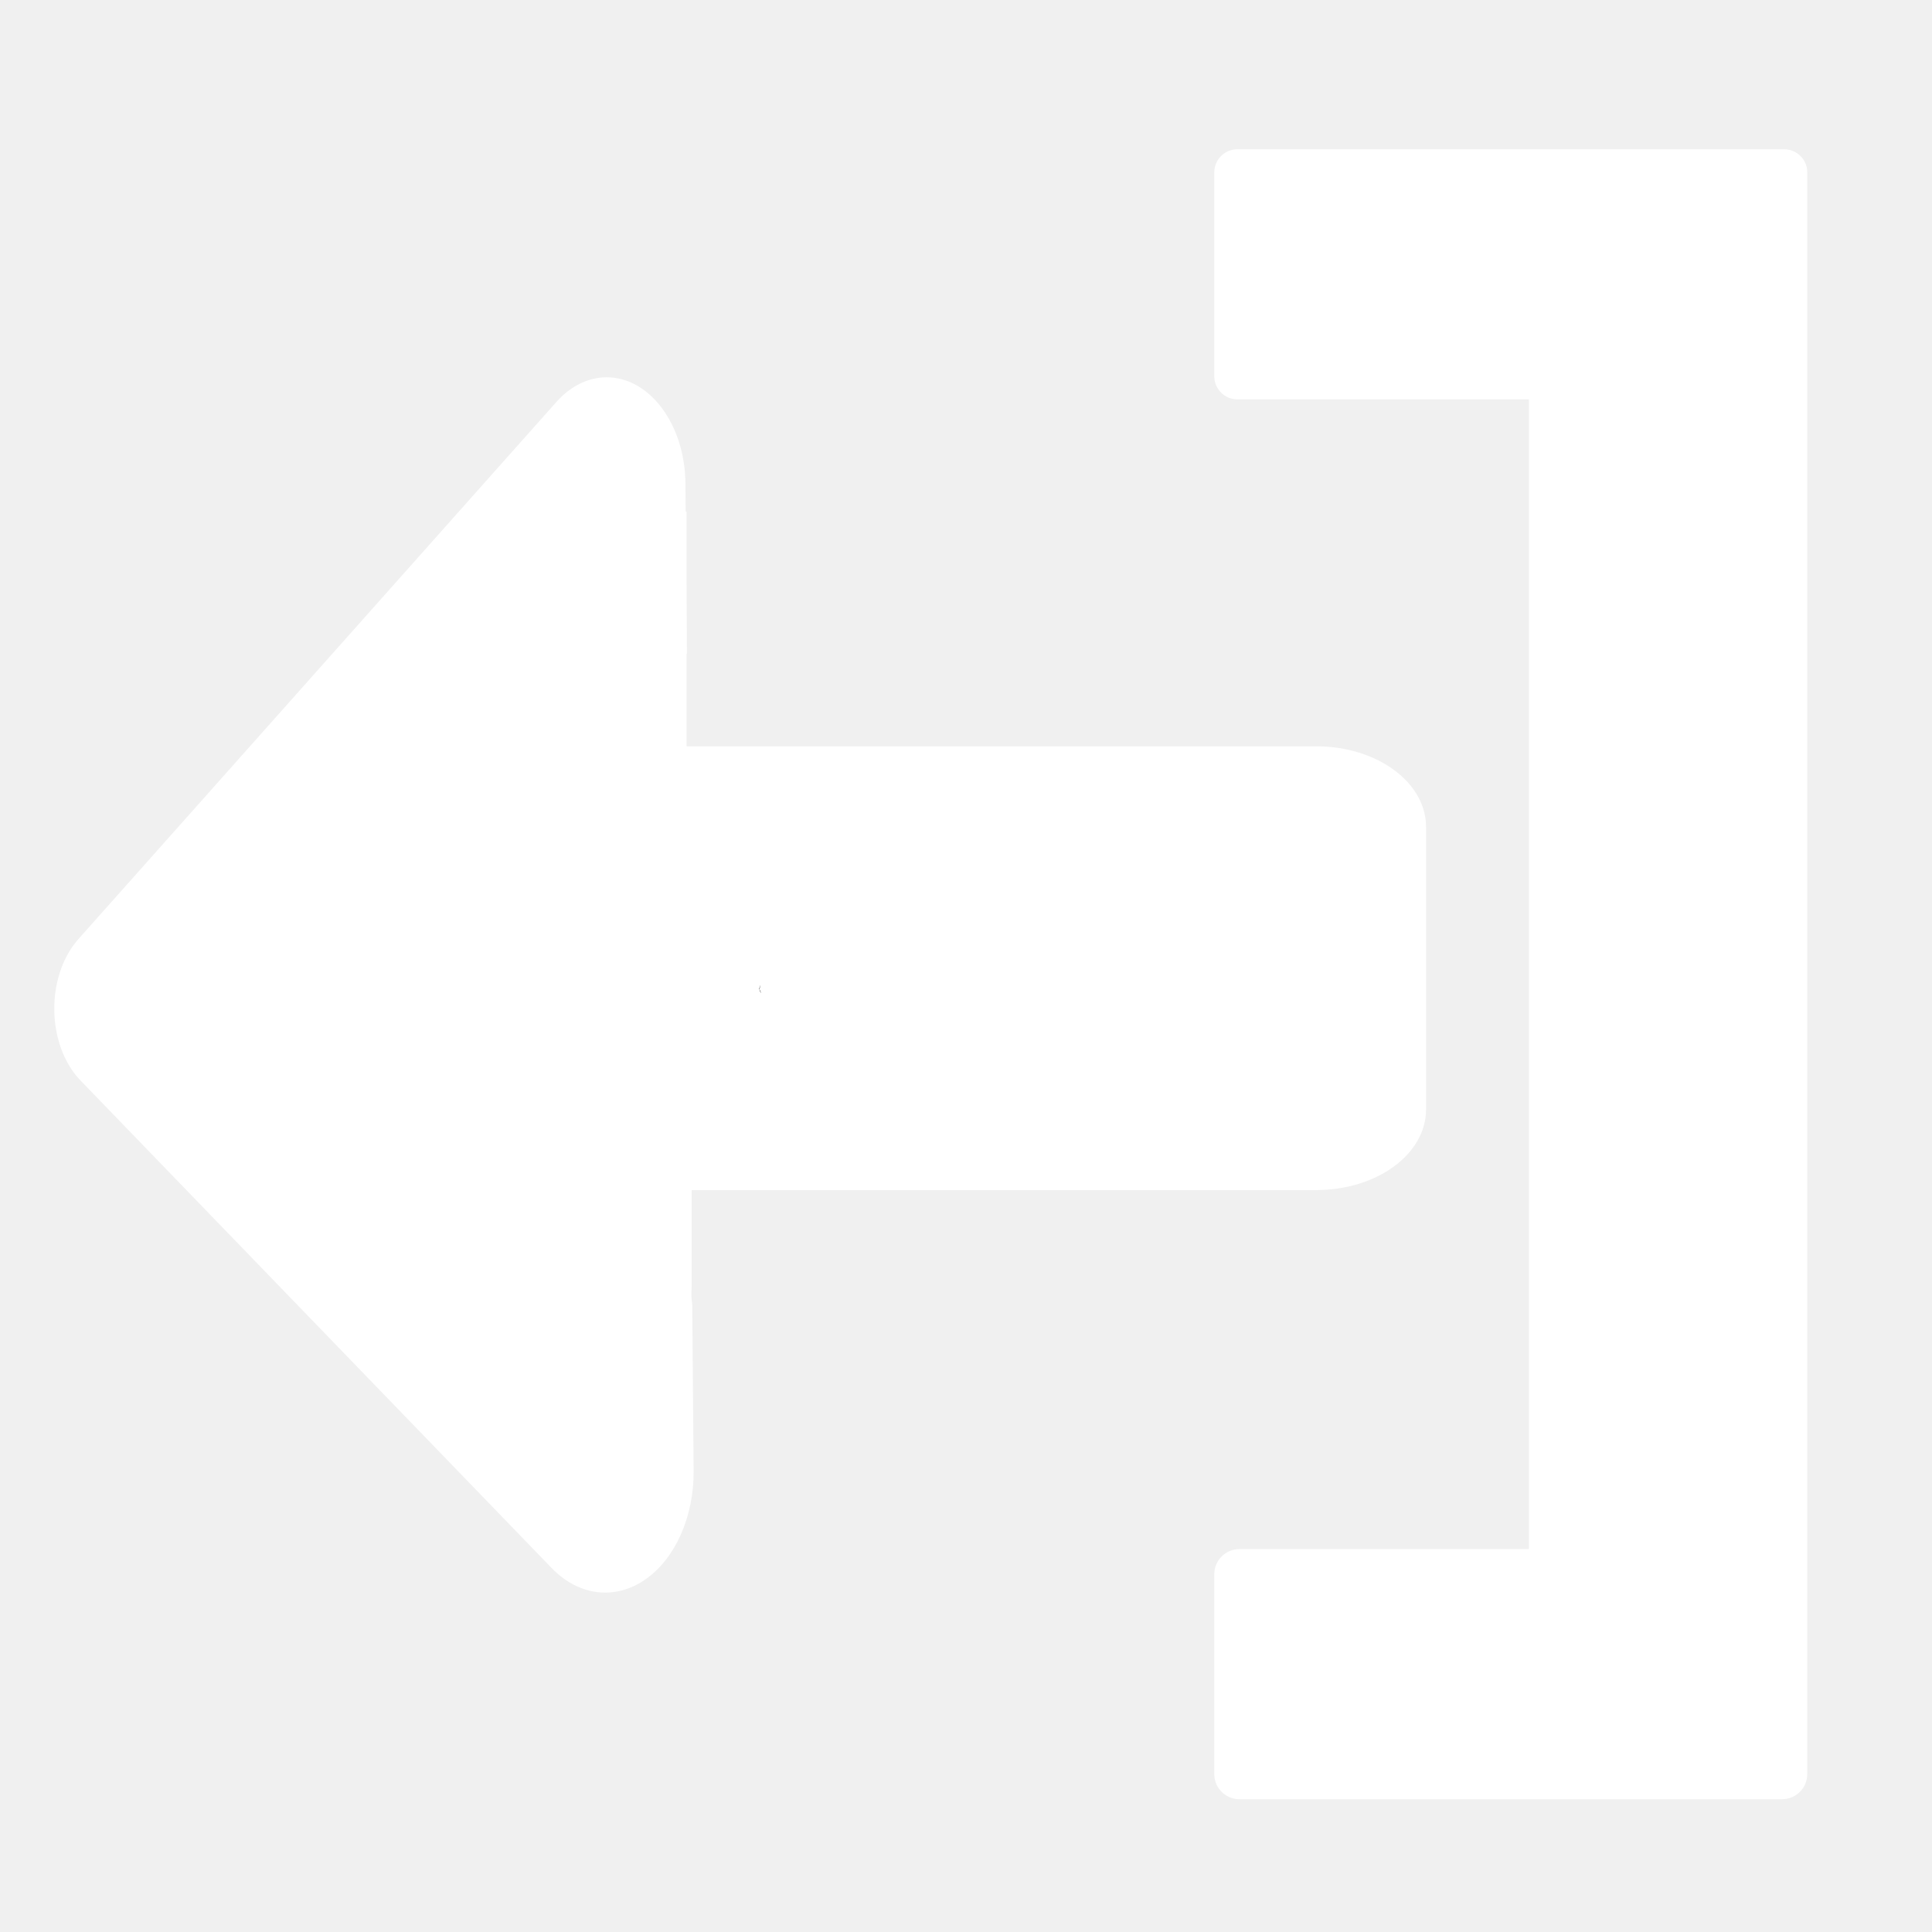
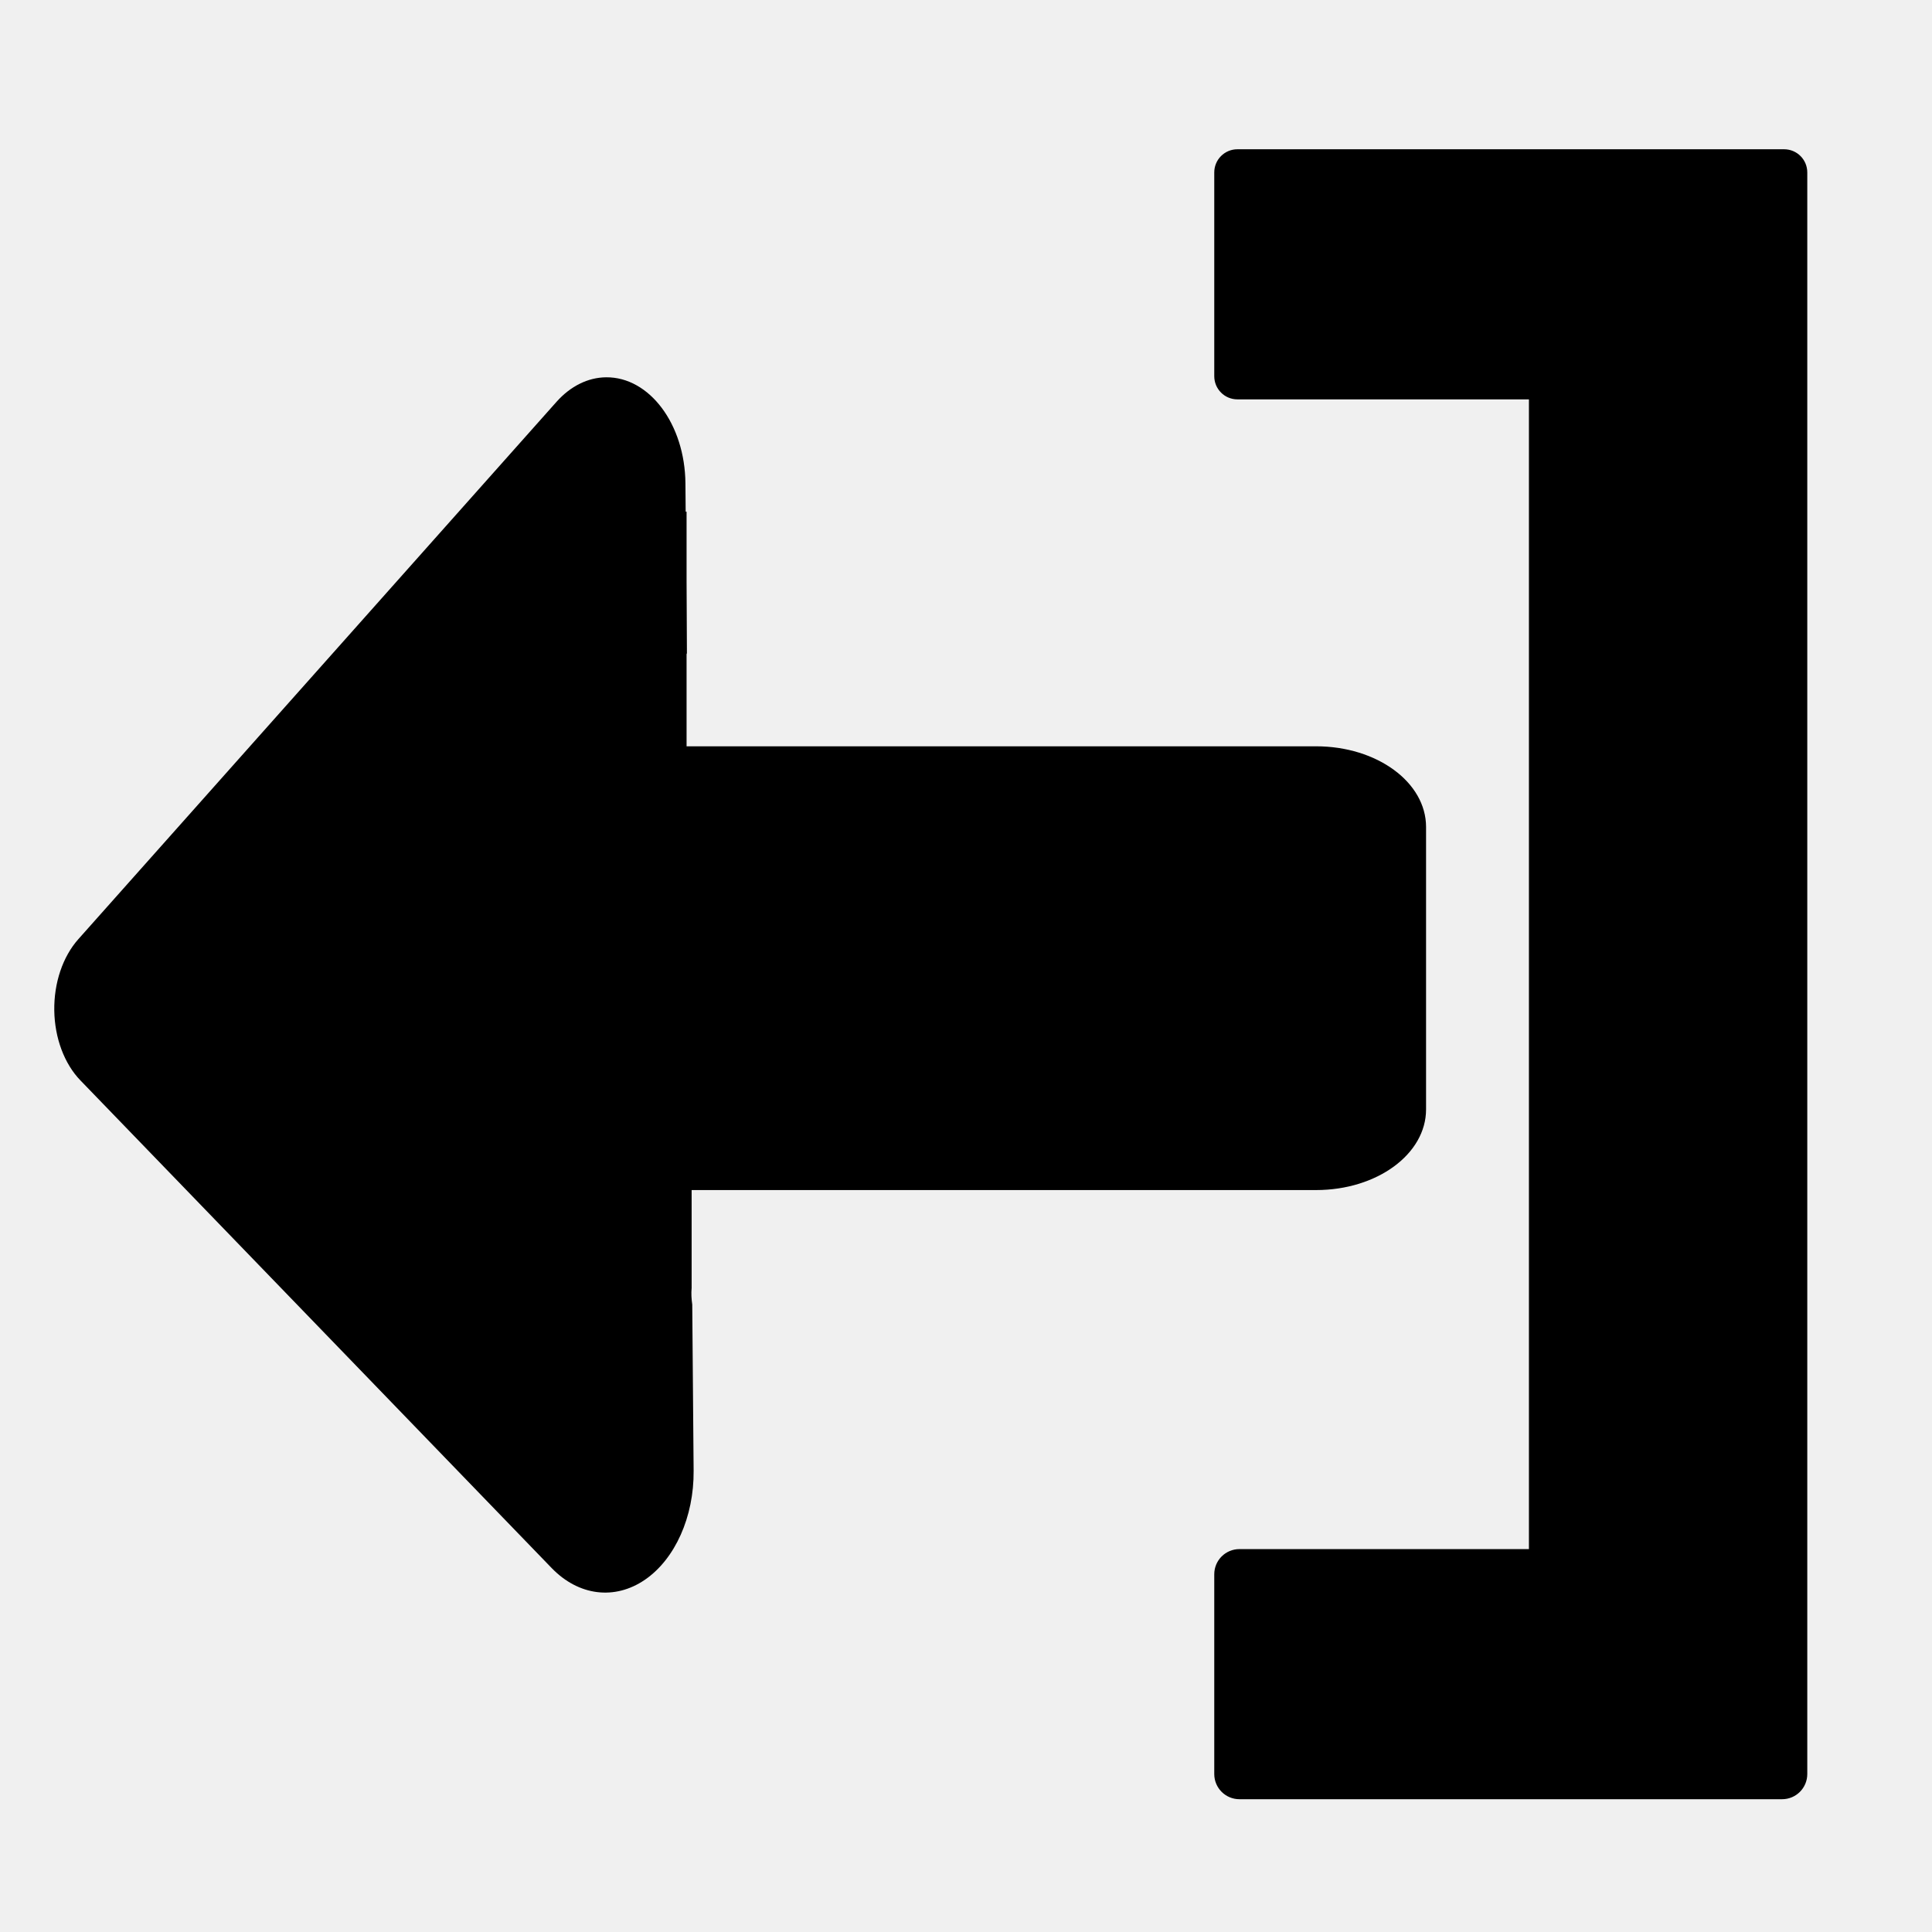
<svg xmlns="http://www.w3.org/2000/svg" width="256mm" height="256mm" viewBox="0 0 256 256" version="1.1" id="svg8">
  <defs id="defs2">
    </defs>
  <g id="layer1">
-     <path style="fill:#ffffff;fill-rule:evenodd;stroke:#000000;stroke-width:0" d="m 72.905,98.89 c 0.144,0.504 0.213,1.074 0.175,1.714 -0.067,1.142 -0.672,2.337 -0.51,3.497 0.089,0.638 0.147,0.807 0.225,1.664 -0.023,1.079 -0.055,2.152 -0.049,3.231 0.015,1.315 0.007,2.63 0.006,3.944 2.56e-4,1.266 0.001,2.532 7.21e-4,3.799 0.127,0.452 -0.121,0.96 0,1.413 0.026,0.098 0.273,0.086 0.332,0.176 0.135,0.209 0.234,0.429 0.351,0.643 0.075,0.339 0.237,0.674 0.227,1.018 0.183,0.207 0.378,0.959 0.637,1.653 0.03,0.311 0.026,0.625 0.091,0.933 0.068,0.321 0.299,0.612 0.409,0.927 0.258,0.742 0.286,1.381 0.18,2.137 -0.147,0.851 -0.047,1.719 -0.031,2.575 -8.2e-5,0.233 -0.061,0.47 -7.2e-4,0.699 0.015,0.056 0.25,-0.023 0.285,0.052 0.202,0.432 0.41,0.865 0.533,1.312 0.2,0.73 0.055,1.075 -0.08,1.786 -0.116,0.242 -0.288,0.474 -0.347,0.727 -0.036,0.154 0.104,-0.332 0.277,-0.424 0.013,-0.007 -0.012,0.087 0.027,0.627 0.003,0.046 0.011,0.092 0.016,0.138 0.006,0.23 0.013,0.459 0.02,0.689 0.001,1.227 -0.017,2.454 -0.012,3.68 0.004,1.06 0.001,2.12 7.21e-4,3.18 9.4e-5,1.064 7.21e-4,2.128 7.21e-4,3.192 -6.9e-5,1.086 0,2.172 0,3.258 v 3.232 3.741 2.071 1.515 h 98.721 c 8.072,0 14.571,-4.768 14.571,-10.691 v -37.418 c 0,-5.923 -6.499,-10.691 -14.571,-10.691 z" id="path37" />
-     <path style="fill:#000000;fill-rule:evenodd;stroke:#000000;stroke-width:0" d="m 380.373,495.459 c -0.009,0.045 -0.018,0.09 -0.027,0.135 0.255,0.997 1.002,2.246 0.678,1.408 -0.203,-0.526 -0.431,-1.03 -0.65,-1.543 z" transform="scale(0.2645833)" id="path35" />
-     <path style="fill:#000000;fill-rule:evenodd;stroke:#000000;stroke-width:0" d="m 380.281,495.24 c 0.031,0.072 0.061,0.146 0.092,0.219 0.134,-0.654 0.262,-1.308 0.357,-1.969 0.081,-0.566 -0.31,1.102 -0.465,1.652 0.002,0.03 0.012,0.066 0.016,0.098 z" transform="scale(0.2645833)" id="path33" />
-     <path style="fill:#ffffff;fill-rule:evenodd;stroke:#000000;stroke-width:0" d="m 80.309,49.994 a 10.439,14.213 0 0 0 -6.569,3.251 L 10.377,124.449 a 8.765,11.934 0 0 0 0.275,18.706 l 62.445,64.619 a 11.721,15.958 0 0 0 18.812,-12.886 l -0.183,-22.034 c -0.102,-0.717 -0.152,-1.445 -0.081,-2.195 v -3.423 -2.82 -5.093 -4.401 c 0,-1.479 -5e-5,-2.958 0,-4.436 3e-5,-1.449 -5.3e-4,-2.897 -5.3e-4,-4.346 1.2e-4,-1.435 0.002,-2.87 -5.3e-4,-4.305 -0.004,-1.641 0.009,-3.283 0.01,-4.924 -0.003,-0.838 -0.117,-1.725 -0.036,-2.557 0.04,-0.411 0.106,-0.816 0.167,-1.223 -0.008,-0.045 -0.013,-0.087 -0.017,-0.127 -0.38,-1.199 -0.791,-2.343 -0.651,-3.78 0.001,-1.475 -0.108,-2.96 0.06,-4.426 0.008,-0.059 0.011,-0.09 0.017,-0.133 -0.176,-0.832 -0.624,-2.413 -0.45,-3.025 0.401,-0.194 -0.141,0.121 -0.274,-1.069 -0.138,-1.24 -0.084,-2.506 -0.155,-3.756 -0.004,-0.065 -0.04,0.119 -0.048,0.183 -0.039,0.327 -0.104,0.654 -0.092,0.985 0.012,0.339 0.087,0.668 0.144,1 0.006,-0.051 0.004,-0.084 0.023,0.132 -0.006,-0.044 -0.016,-0.088 -0.023,-0.132 -0.013,0.102 -0.065,0.283 -0.425,-1.263 -0.346,-1.483 -0.442,-2.681 -0.387,-4.177 2.65e-4,-1.726 -2.64e-4,-3.452 -5.29e-4,-5.178 0.002,-1.776 0.007,-3.553 -0.004,-5.33 -0.004,-1.383 0.015,-2.76 0.04,-4.141 0.025,-0.868 -0.142,-1.682 -0.169,-2.556 -0.062,-1.942 0.26,-3.877 0.428,-5.791 l -5.29e-4,-7.21e-4 c 0.165,-1.881 0.625,-3.199 1.209,-3.989 L 90.823,64.046 A 10.439,14.213 0 0 0 80.309,49.994 Z" id="path11" />
-     <path style="fill:#ffffff;fill-rule:evenodd;stroke:#000000;stroke-width:0" d="m 163.97,19.778 c -1.703,0 -3.074,1.37 -3.074,3.073 v 26.994 c 0,1.703 1.371,3.074 3.074,3.074 h 38.62 V 205.263 h -38.353 c -1.851,0 -3.341,1.49 -3.341,3.341 v 26.46 c 0,1.851 1.49,3.341 3.341,3.341 h 71.896 c 1.851,0 3.341,-1.49 3.341,-3.341 V 208.604 49.846 22.851 c 0,-1.703 -1.371,-3.073 -3.074,-3.073 z" id="rect10" />
-     <rect style="fill:#ffffff;fill-rule:evenodd;stroke:#000000;stroke-width:0" id="rect39" width="15.29" height="64.261" x="75.685" y="67.802" />
+     <path style="fill:#000000;fill-rule:evenodd;stroke:#000000;stroke-width:0;fill-opacity:1" d="m 72.905,98.89 c 0.144,0.504 0.213,1.074 0.175,1.714 -0.067,1.142 -0.672,2.337 -0.51,3.497 0.089,0.638 0.147,0.807 0.225,1.664 -0.023,1.079 -0.055,2.152 -0.049,3.231 0.015,1.315 0.007,2.63 0.006,3.944 2.56e-4,1.266 0.001,2.532 7.21e-4,3.799 0.127,0.452 -0.121,0.96 0,1.413 0.026,0.098 0.273,0.086 0.332,0.176 0.135,0.209 0.234,0.429 0.351,0.643 0.075,0.339 0.237,0.674 0.227,1.018 0.183,0.207 0.378,0.959 0.637,1.653 0.03,0.311 0.026,0.625 0.091,0.933 0.068,0.321 0.299,0.612 0.409,0.927 0.258,0.742 0.286,1.381 0.18,2.137 -0.147,0.851 -0.047,1.719 -0.031,2.575 -8.2e-5,0.233 -0.061,0.47 -7.2e-4,0.699 0.015,0.056 0.25,-0.023 0.285,0.052 0.202,0.432 0.41,0.865 0.533,1.312 0.2,0.73 0.055,1.075 -0.08,1.786 -0.116,0.242 -0.288,0.474 -0.347,0.727 -0.036,0.154 0.104,-0.332 0.277,-0.424 0.013,-0.007 -0.012,0.087 0.027,0.627 0.003,0.046 0.011,0.092 0.016,0.138 0.006,0.23 0.013,0.459 0.02,0.689 0.001,1.227 -0.017,2.454 -0.012,3.68 0.004,1.06 0.001,2.12 7.21e-4,3.18 9.4e-5,1.064 7.21e-4,2.128 7.21e-4,3.192 -6.9e-5,1.086 0,2.172 0,3.258 v 3.232 3.741 2.071 1.515 h 98.721 c 8.072,0 14.571,-4.768 14.571,-10.691 v -37.418 c 0,-5.923 -6.499,-10.691 -14.571,-10.691 z" id="path37" />
+     <path style="fill:#000000;fill-rule:evenodd;stroke:#000000;stroke-width:0;fill-opacity:1" d="m 380.373,495.459 c -0.009,0.045 -0.018,0.09 -0.027,0.135 0.255,0.997 1.002,2.246 0.678,1.408 -0.203,-0.526 -0.431,-1.03 -0.65,-1.543 z" transform="scale(0.2645833)" id="path35" />
+     <path style="fill:#000000;fill-rule:evenodd;stroke:#000000;stroke-width:0;fill-opacity:1" d="m 380.281,495.24 c 0.031,0.072 0.061,0.146 0.092,0.219 0.134,-0.654 0.262,-1.308 0.357,-1.969 0.081,-0.566 -0.31,1.102 -0.465,1.652 0.002,0.03 0.012,0.066 0.016,0.098 z" transform="scale(0.2645833)" id="path33" />
+     <path style="fill:#000000;fill-rule:evenodd;stroke:#000000;stroke-width:0;fill-opacity:1" d="m 80.309,49.994 a 10.439,14.213 0 0 0 -6.569,3.251 L 10.377,124.449 a 8.765,11.934 0 0 0 0.275,18.706 l 62.445,64.619 a 11.721,15.958 0 0 0 18.812,-12.886 l -0.183,-22.034 c -0.102,-0.717 -0.152,-1.445 -0.081,-2.195 v -3.423 -2.82 -5.093 -4.401 c 0,-1.479 -5e-5,-2.958 0,-4.436 3e-5,-1.449 -5.3e-4,-2.897 -5.3e-4,-4.346 1.2e-4,-1.435 0.002,-2.87 -5.3e-4,-4.305 -0.004,-1.641 0.009,-3.283 0.01,-4.924 -0.003,-0.838 -0.117,-1.725 -0.036,-2.557 0.04,-0.411 0.106,-0.816 0.167,-1.223 -0.008,-0.045 -0.013,-0.087 -0.017,-0.127 -0.38,-1.199 -0.791,-2.343 -0.651,-3.78 0.001,-1.475 -0.108,-2.96 0.06,-4.426 0.008,-0.059 0.011,-0.09 0.017,-0.133 -0.176,-0.832 -0.624,-2.413 -0.45,-3.025 0.401,-0.194 -0.141,0.121 -0.274,-1.069 -0.138,-1.24 -0.084,-2.506 -0.155,-3.756 -0.004,-0.065 -0.04,0.119 -0.048,0.183 -0.039,0.327 -0.104,0.654 -0.092,0.985 0.012,0.339 0.087,0.668 0.144,1 0.006,-0.051 0.004,-0.084 0.023,0.132 -0.006,-0.044 -0.016,-0.088 -0.023,-0.132 -0.013,0.102 -0.065,0.283 -0.425,-1.263 -0.346,-1.483 -0.442,-2.681 -0.387,-4.177 2.65e-4,-1.726 -2.64e-4,-3.452 -5.29e-4,-5.178 0.002,-1.776 0.007,-3.553 -0.004,-5.33 -0.004,-1.383 0.015,-2.76 0.04,-4.141 0.025,-0.868 -0.142,-1.682 -0.169,-2.556 -0.062,-1.942 0.26,-3.877 0.428,-5.791 l -5.29e-4,-7.21e-4 c 0.165,-1.881 0.625,-3.199 1.209,-3.989 L 90.823,64.046 A 10.439,14.213 0 0 0 80.309,49.994 Z" id="path11" />
+     <path style="fill:#000000;fill-rule:evenodd;stroke:#000000;stroke-width:0;fill-opacity:1" d="m 163.97,19.778 c -1.703,0 -3.074,1.37 -3.074,3.073 v 26.994 c 0,1.703 1.371,3.074 3.074,3.074 h 38.62 V 205.263 h -38.353 c -1.851,0 -3.341,1.49 -3.341,3.341 v 26.46 c 0,1.851 1.49,3.341 3.341,3.341 h 71.896 c 1.851,0 3.341,-1.49 3.341,-3.341 V 208.604 49.846 22.851 c 0,-1.703 -1.371,-3.073 -3.074,-3.073 z" id="rect10" />
+     <rect style="fill:#000000;fill-rule:evenodd;stroke:#000000;stroke-width:0;fill-opacity:1" id="rect39" width="15.29" height="64.261" x="75.685" y="67.802" />
  </g>
</svg>
